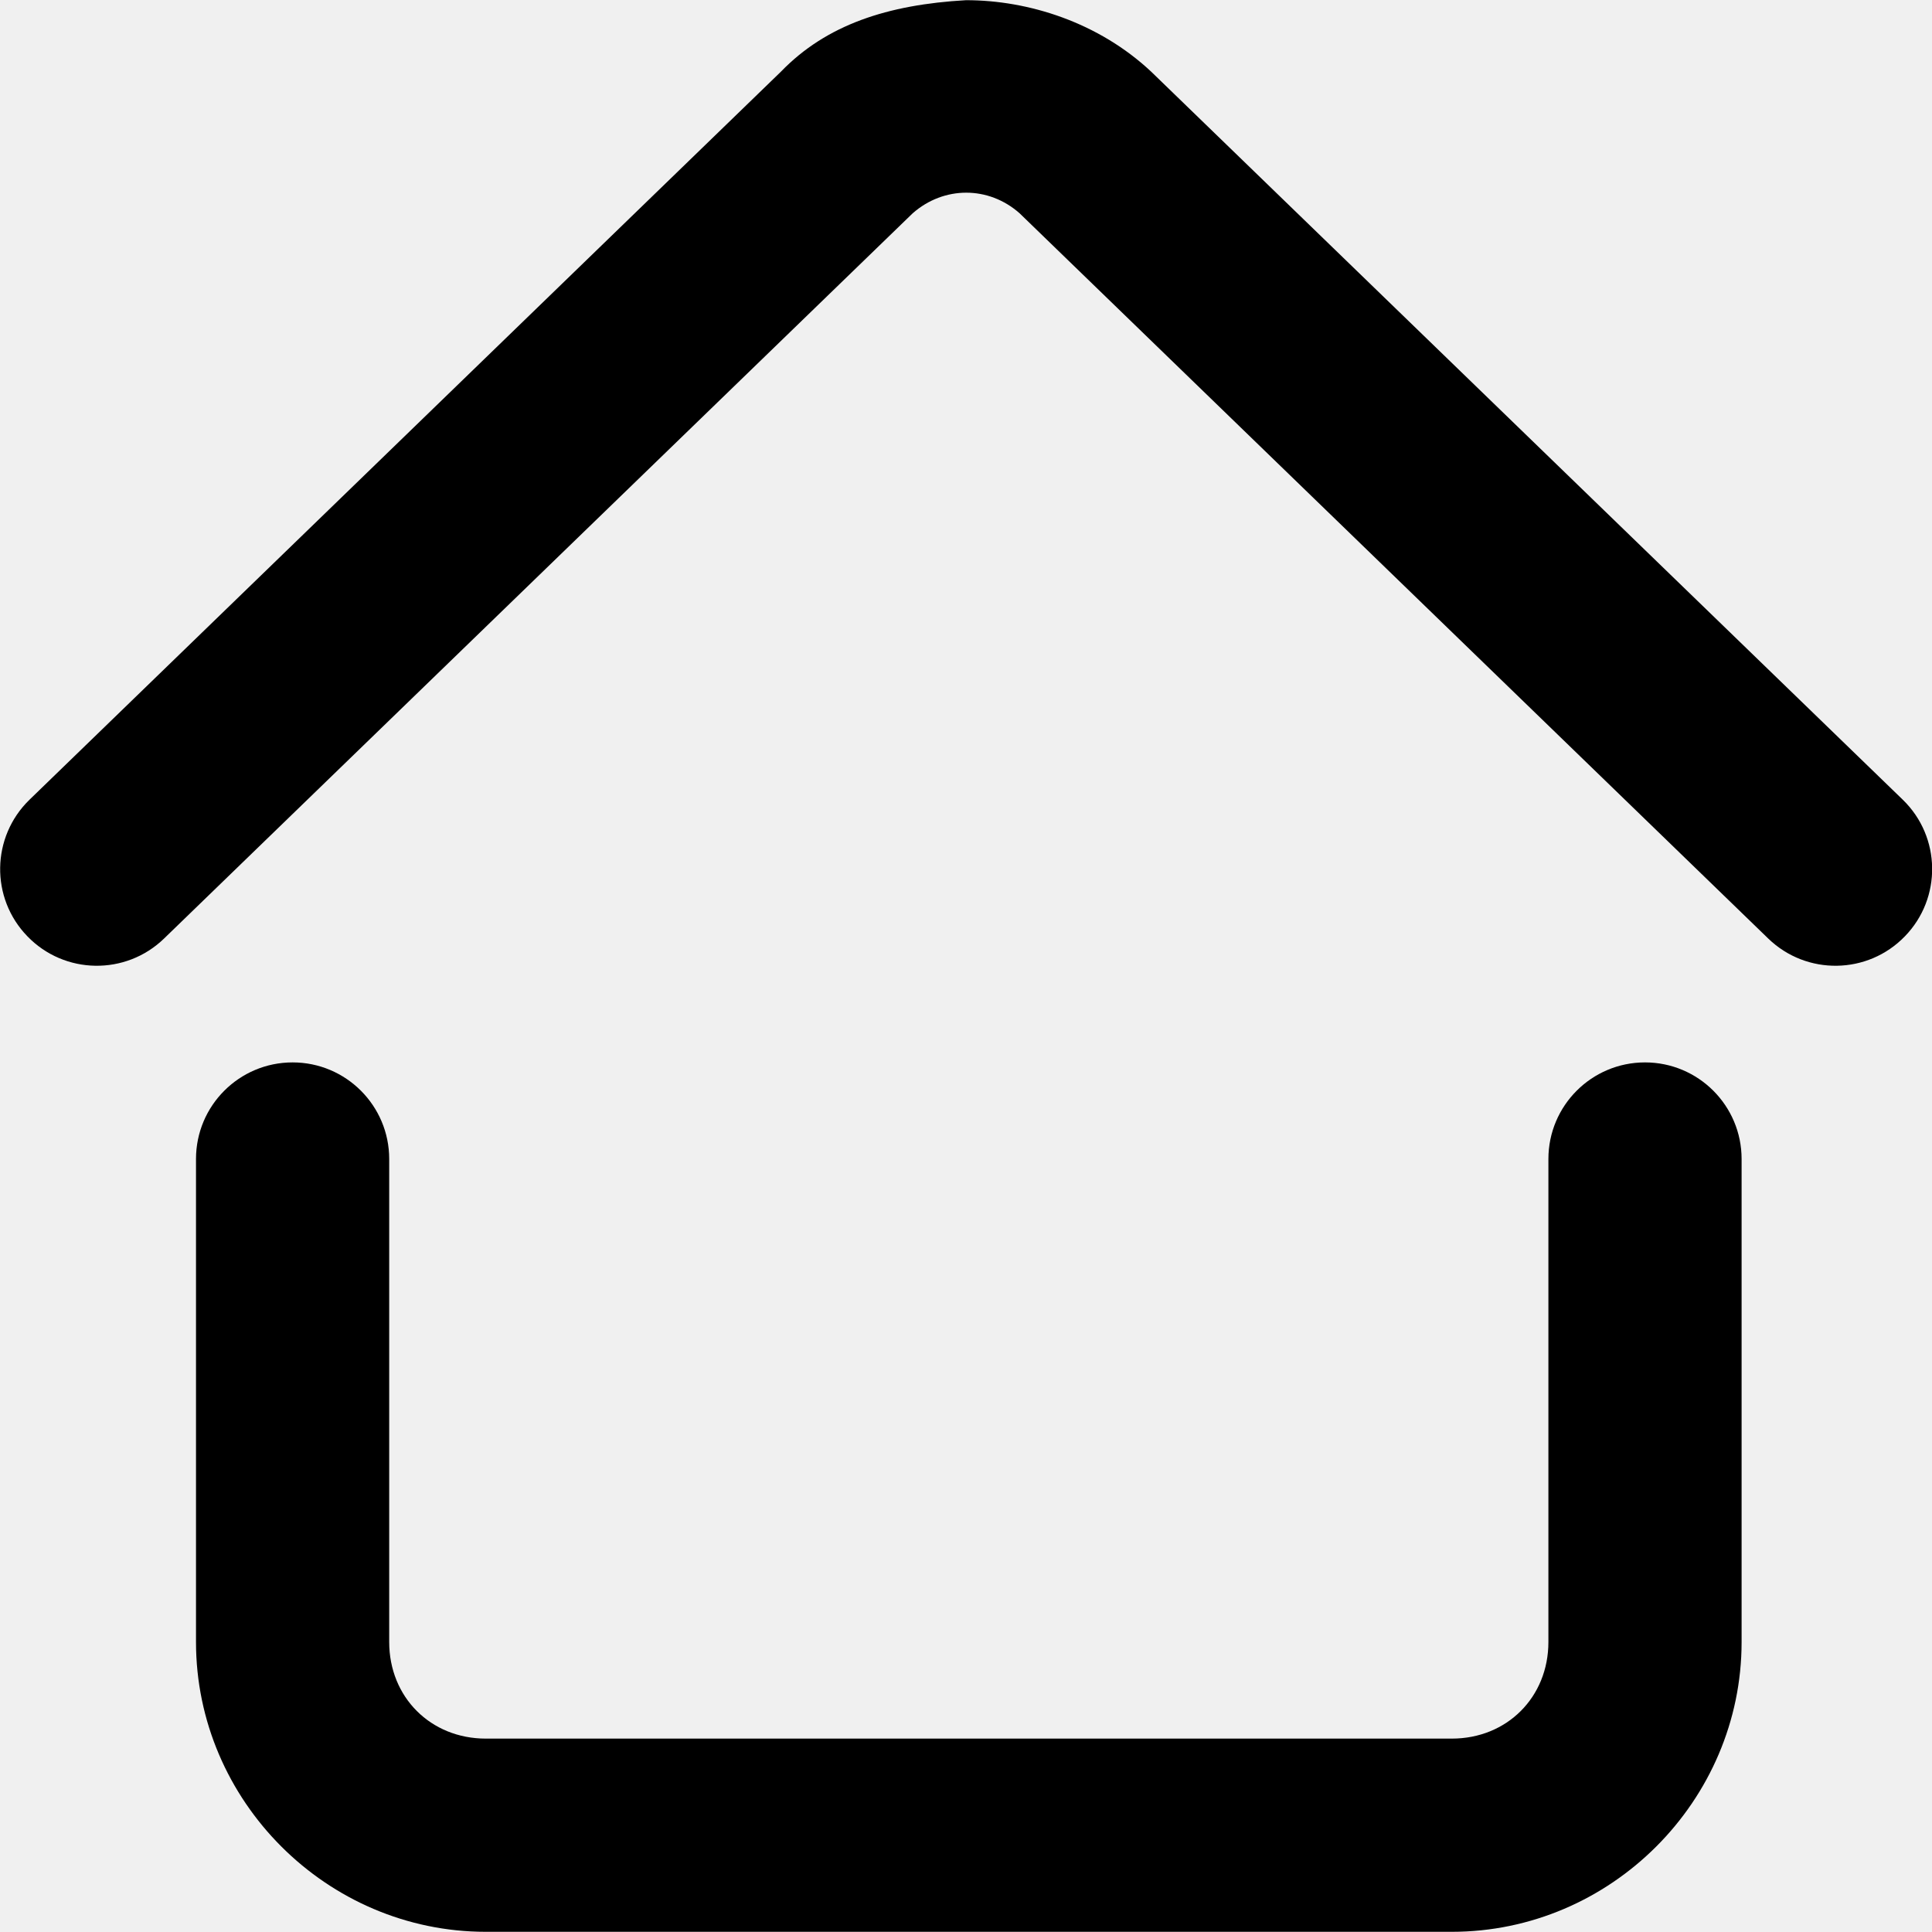
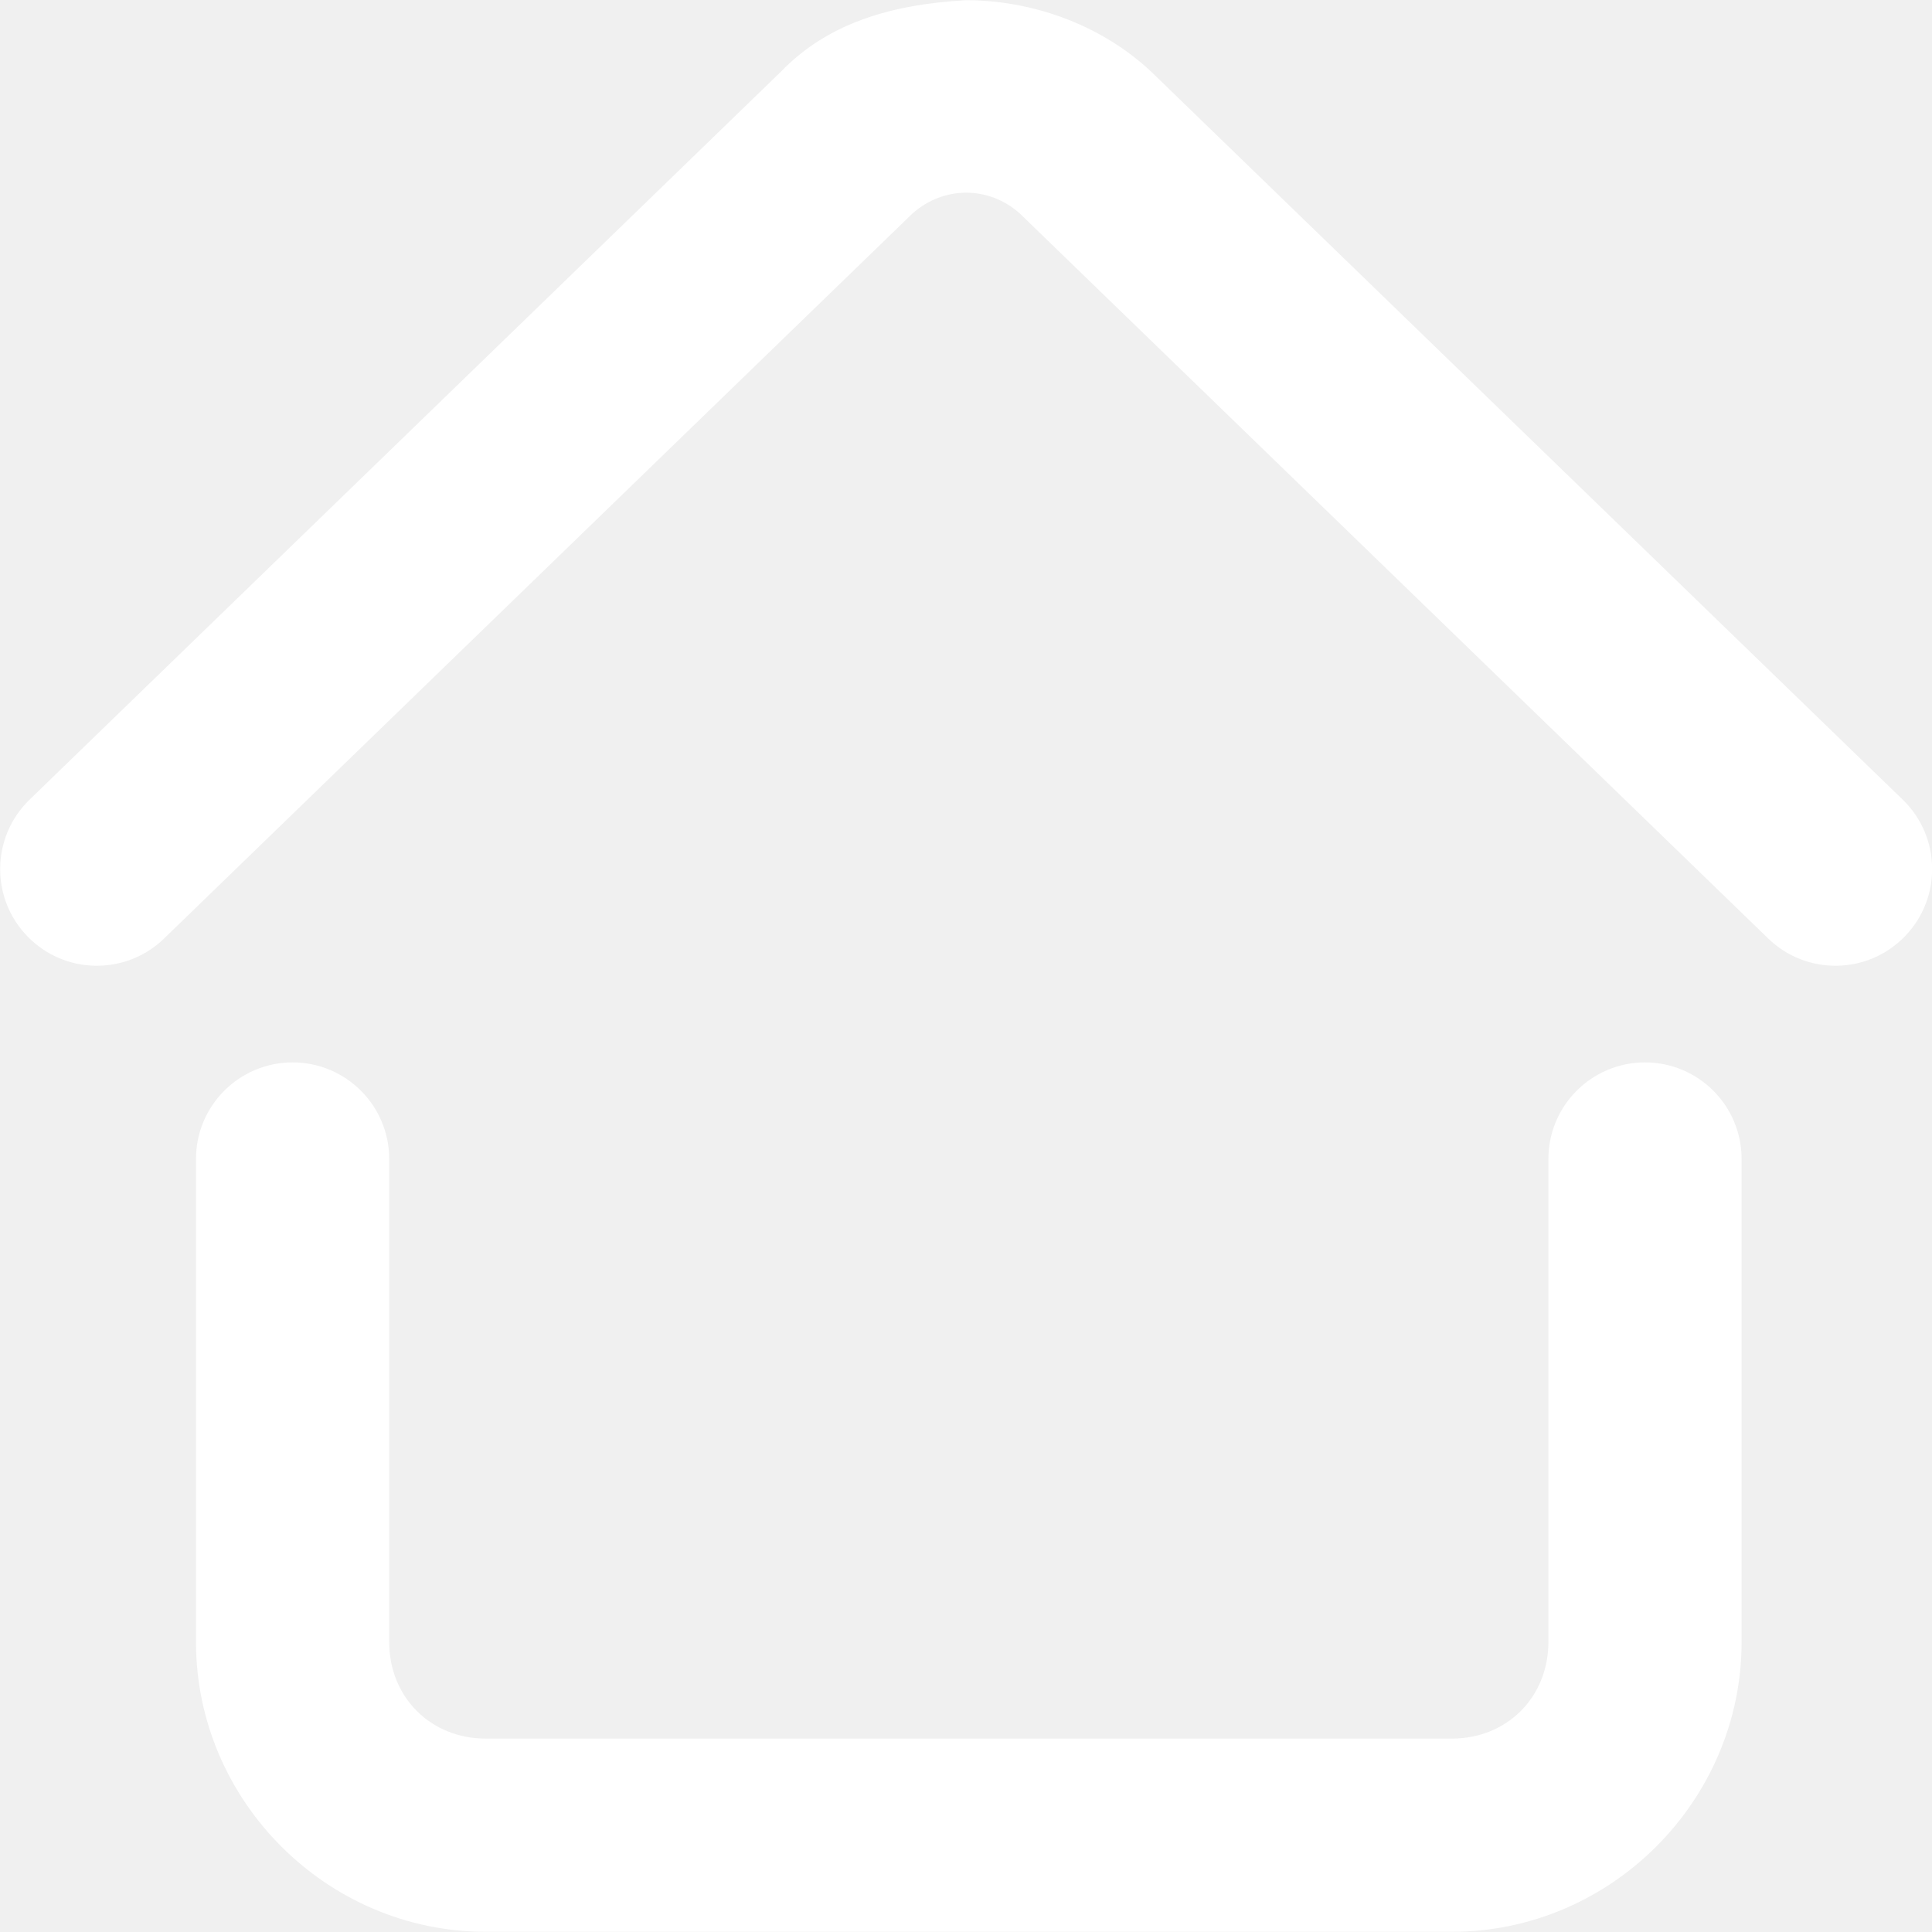
<svg xmlns="http://www.w3.org/2000/svg" id="svg8" height="512" viewBox="0 0 20 19.996" width="512">
  <g id="layer1" transform="translate(-202 -332.652)">
    <g id="g11673" stroke-linecap="round" stroke-linejoin="round" transform="translate(200.029 39.998)">
-       <path id="path9547" d="m11.971 292.654c-.81.046-1.445.253-1.916.74l-7.779 7.537c-.396.385-.406 1.018-.021 1.414.384.397 1.017.407 1.414.023l7.75-7.508c.323-.284.785-.285 1.107 0l7.75 7.508c.397.384 1.03.374 1.414-.023.385-.396.375-1.03-.021-1.414l-7.781-7.537c-.544-.51-1.269-.74-1.916-.74z" />
-       <path id="path9909" d="m5 303.65a1 1 0 0 0 -1 1v5c0 1.645 1.355 3 3 3h10c1.645 0 3-1.355 3-3v-5a1 1 0 0 0 -1-1 1 1 0 0 0 -1 1v5c0 .571-.429 1-1 1h-10c-.571 0-1-.429-1-1v-5a1 1 0 0 0 -1-1z" />
+       <path id="path9547" fill="white" d="m11.971 292.654c-.81.046-1.445.253-1.916.74l-7.779 7.537c-.396.385-.406 1.018-.021 1.414.384.397 1.017.407 1.414.023l7.75-7.508c.323-.284.785-.285 1.107 0l7.75 7.508c.397.384 1.03.374 1.414-.023.385-.396.375-1.03-.021-1.414l-7.781-7.537c-.544-.51-1.269-.74-1.916-.74z" />
+       <path id="path9909" fill="white" d="m5 303.65a1 1 0 0 0 -1 1v5c0 1.645 1.355 3 3 3h10c1.645 0 3-1.355 3-3v-5a1 1 0 0 0 -1-1 1 1 0 0 0 -1 1v5c0 .571-.429 1-1 1h-10c-.571 0-1-.429-1-1v-5a1 1 0 0 0 -1-1z" />
    </g>
  </g>
</svg>
